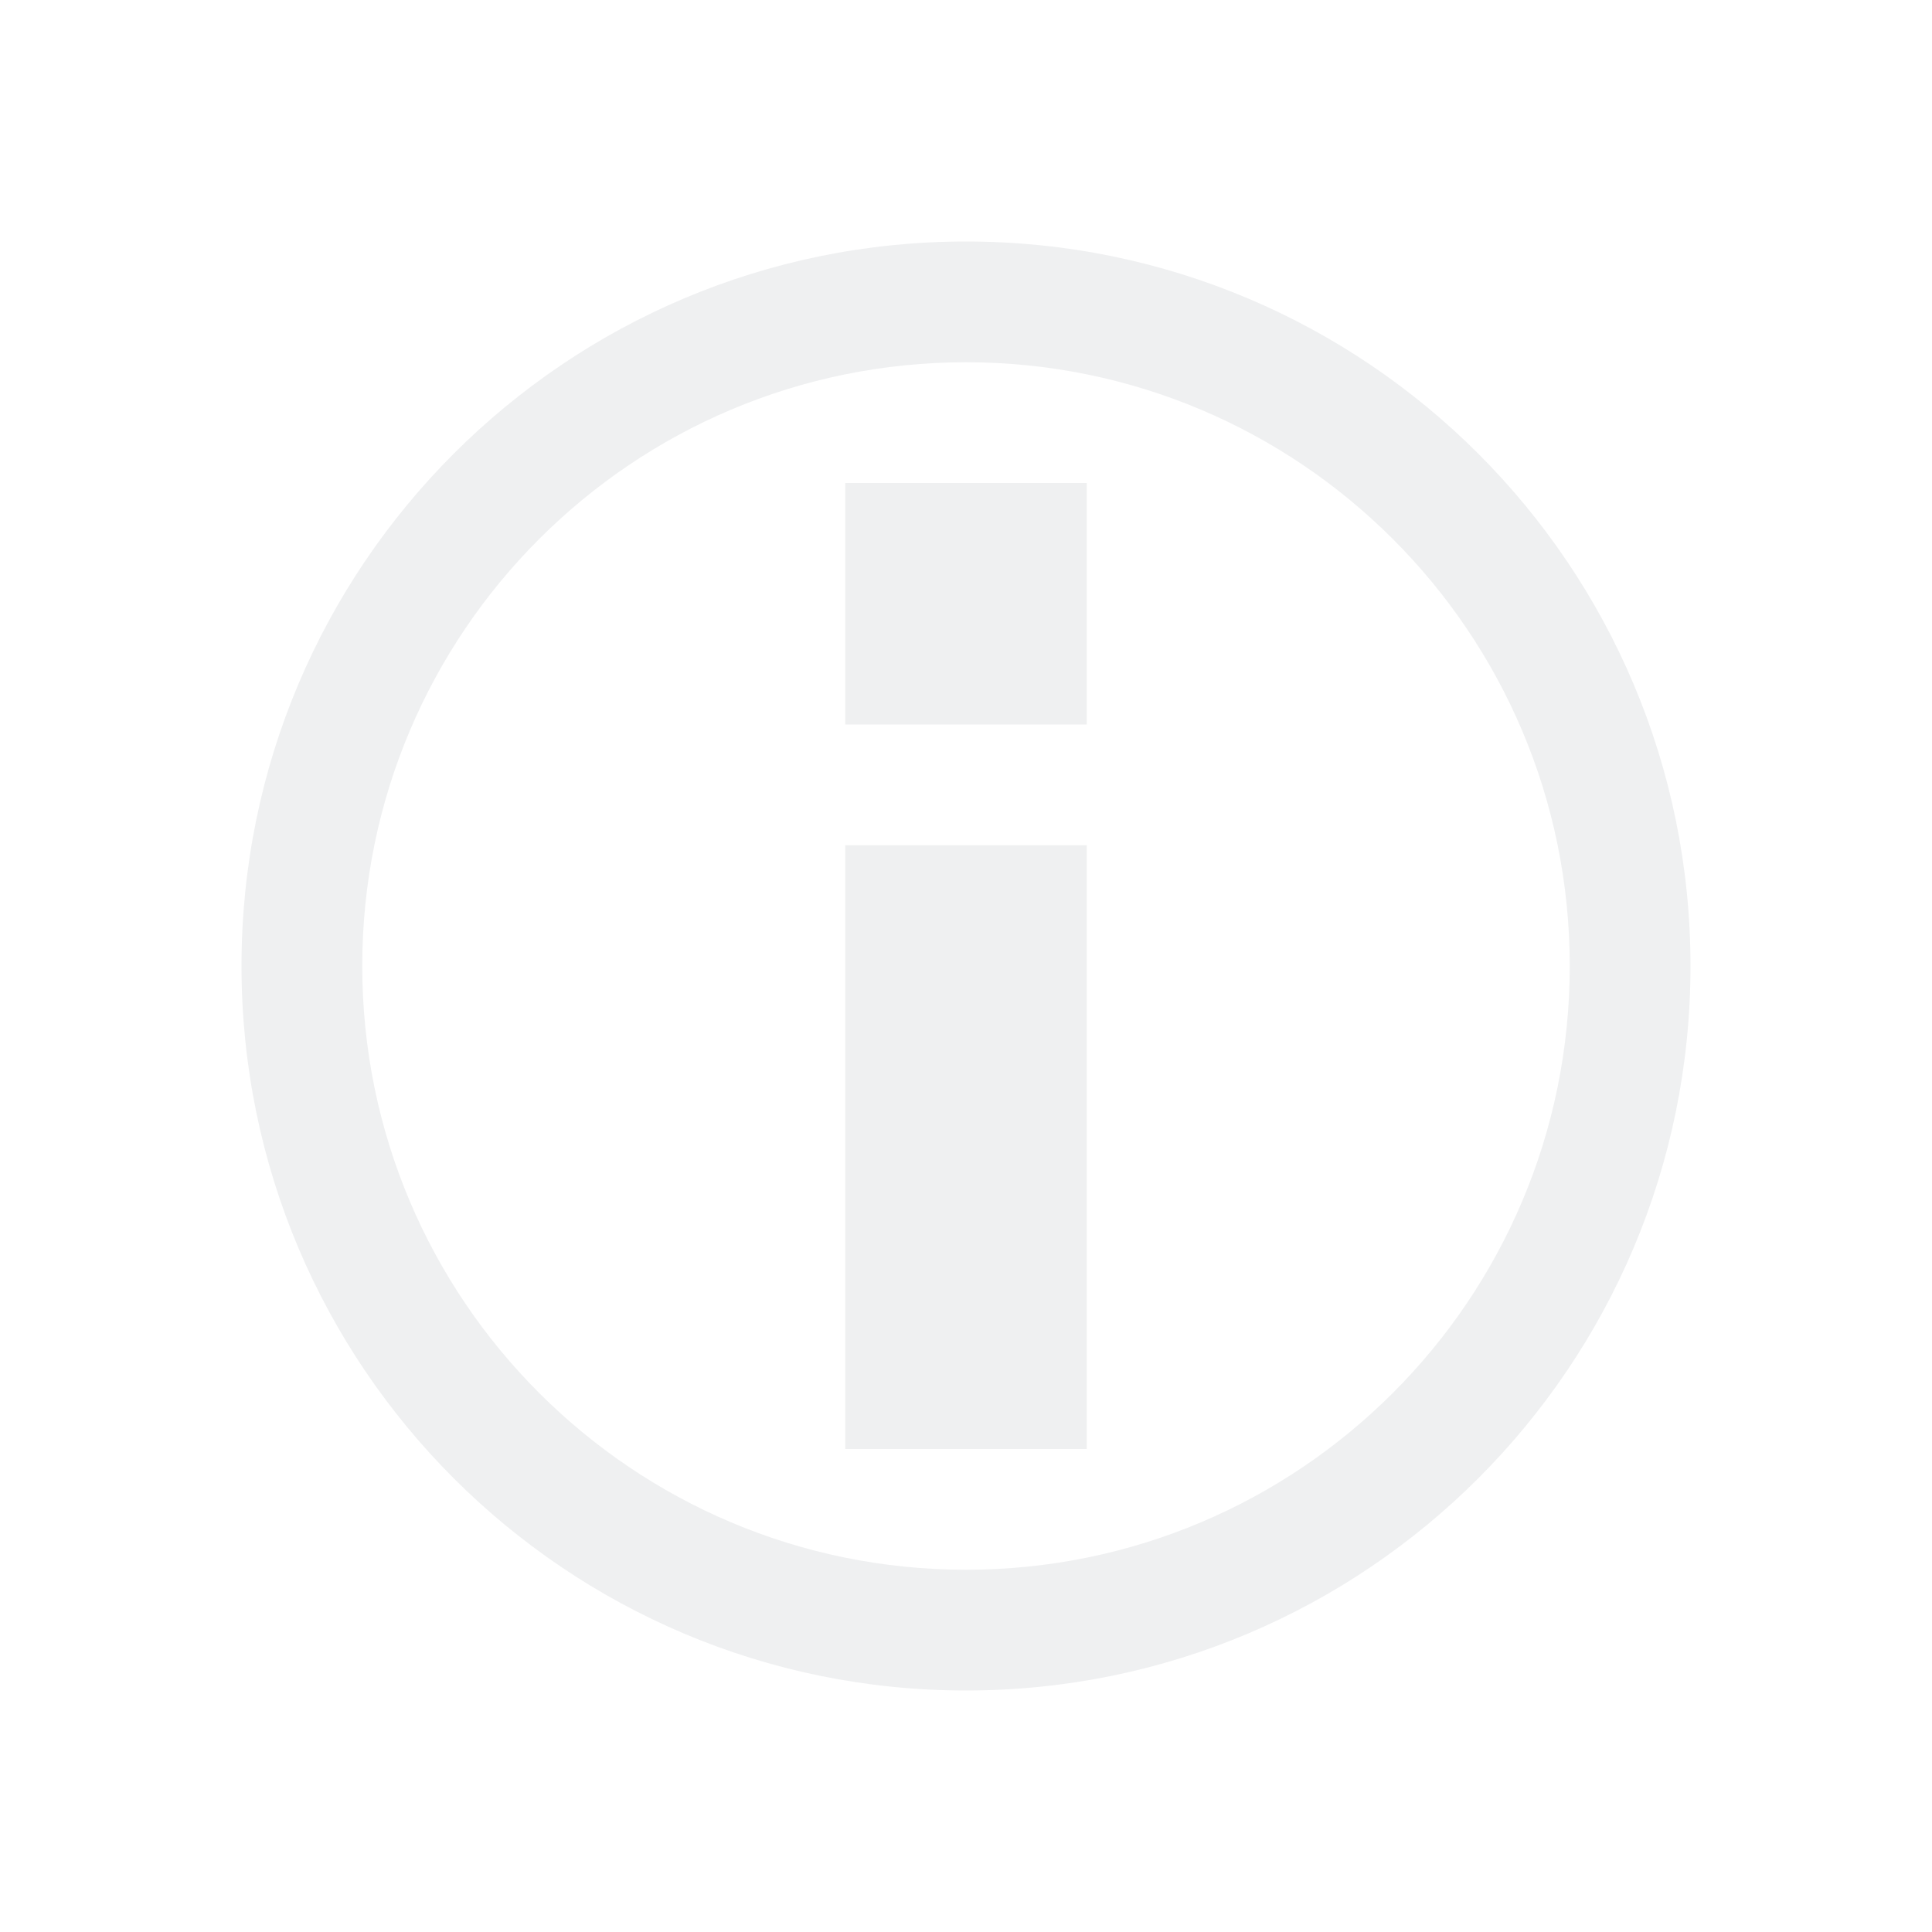
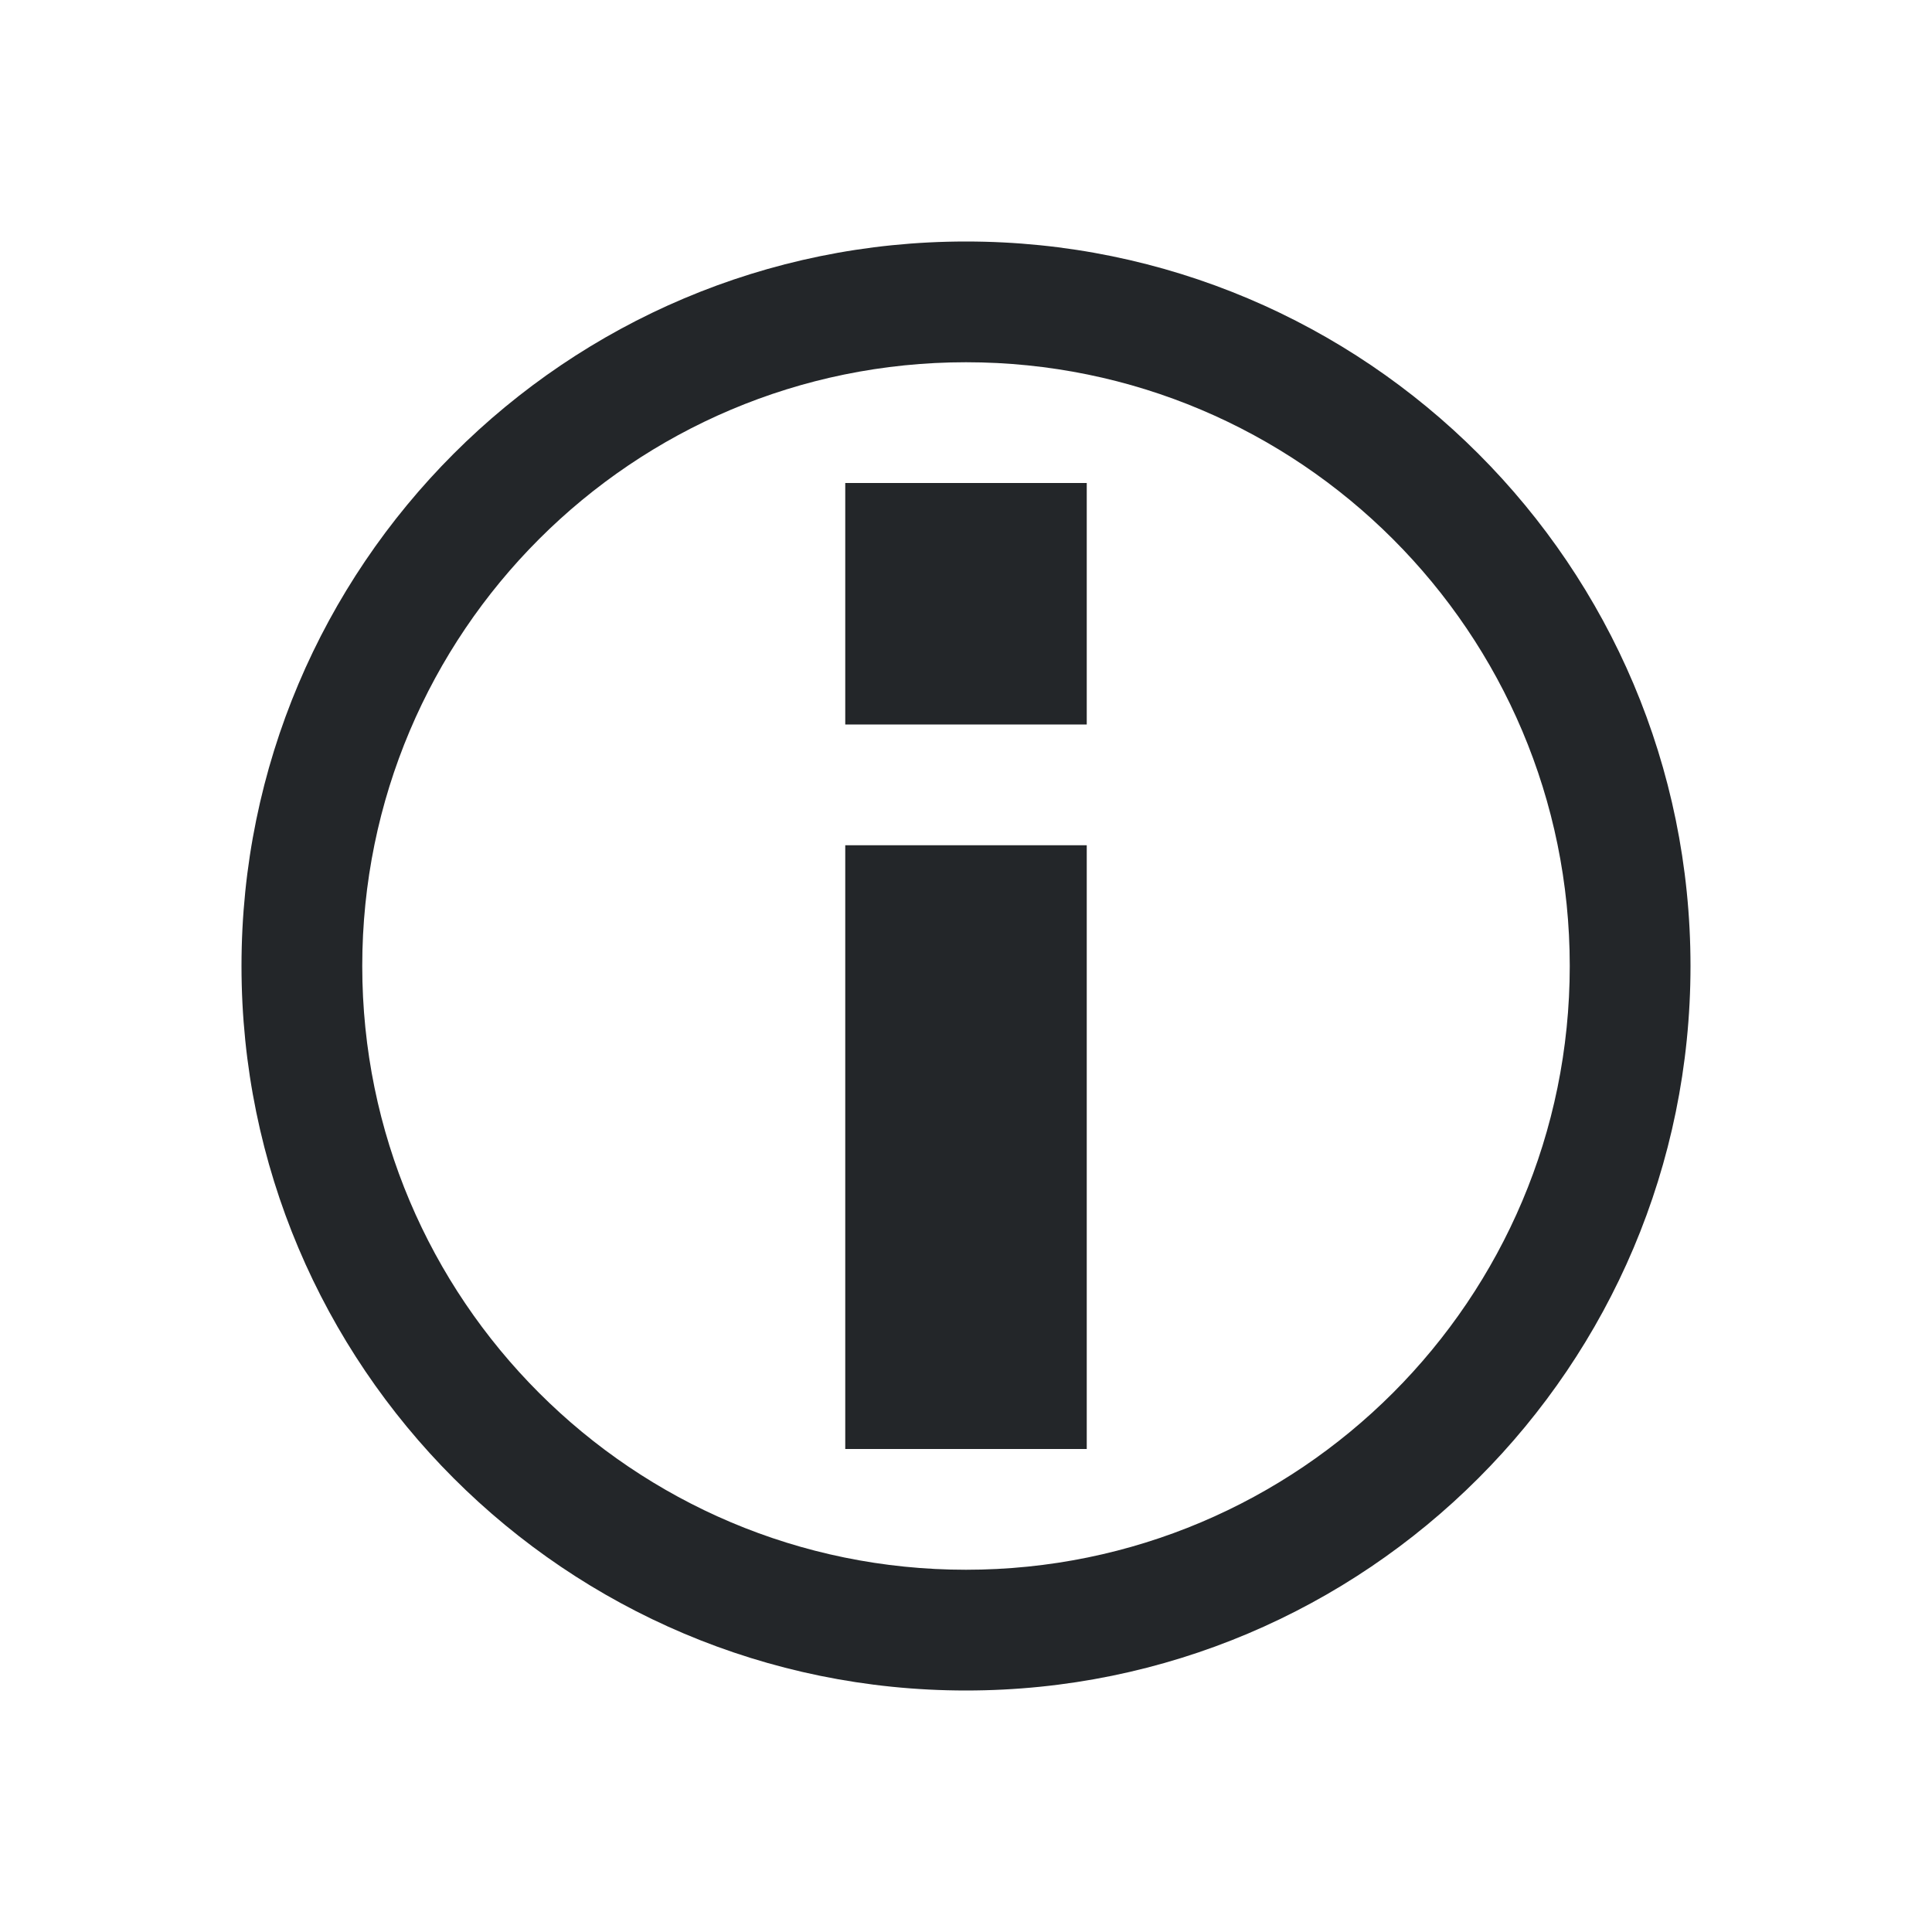
<svg xmlns="http://www.w3.org/2000/svg" viewBox="0 0 16 16">
  <style type="text/css" id="current-color-scheme">
        .ColorScheme-Text {
-             /* color:#eff0f1; */
-             color:#eff0f1;
+             color:#232629;
        }
    </style>
  <g class="ColorScheme-Text" fill="currentColor" fill-rule="evenodd">
    <path d="m8 2a6 6 0 0 0 -6 6 6 6 0 0 0 6 6 6 6 0 0 0 6-6 6 6 0 0 0 -6-6zm0 1a5 5 0 0 1 5 5 5 5 0 0 1 -5 5 5 5 0 0 1 -5-5 5 5 0 0 1 5-5z" />
    <path d="m7 4h2v2h-2z" />
    <path d="m7 7h2v5h-2z" />
  </g>
</svg>
